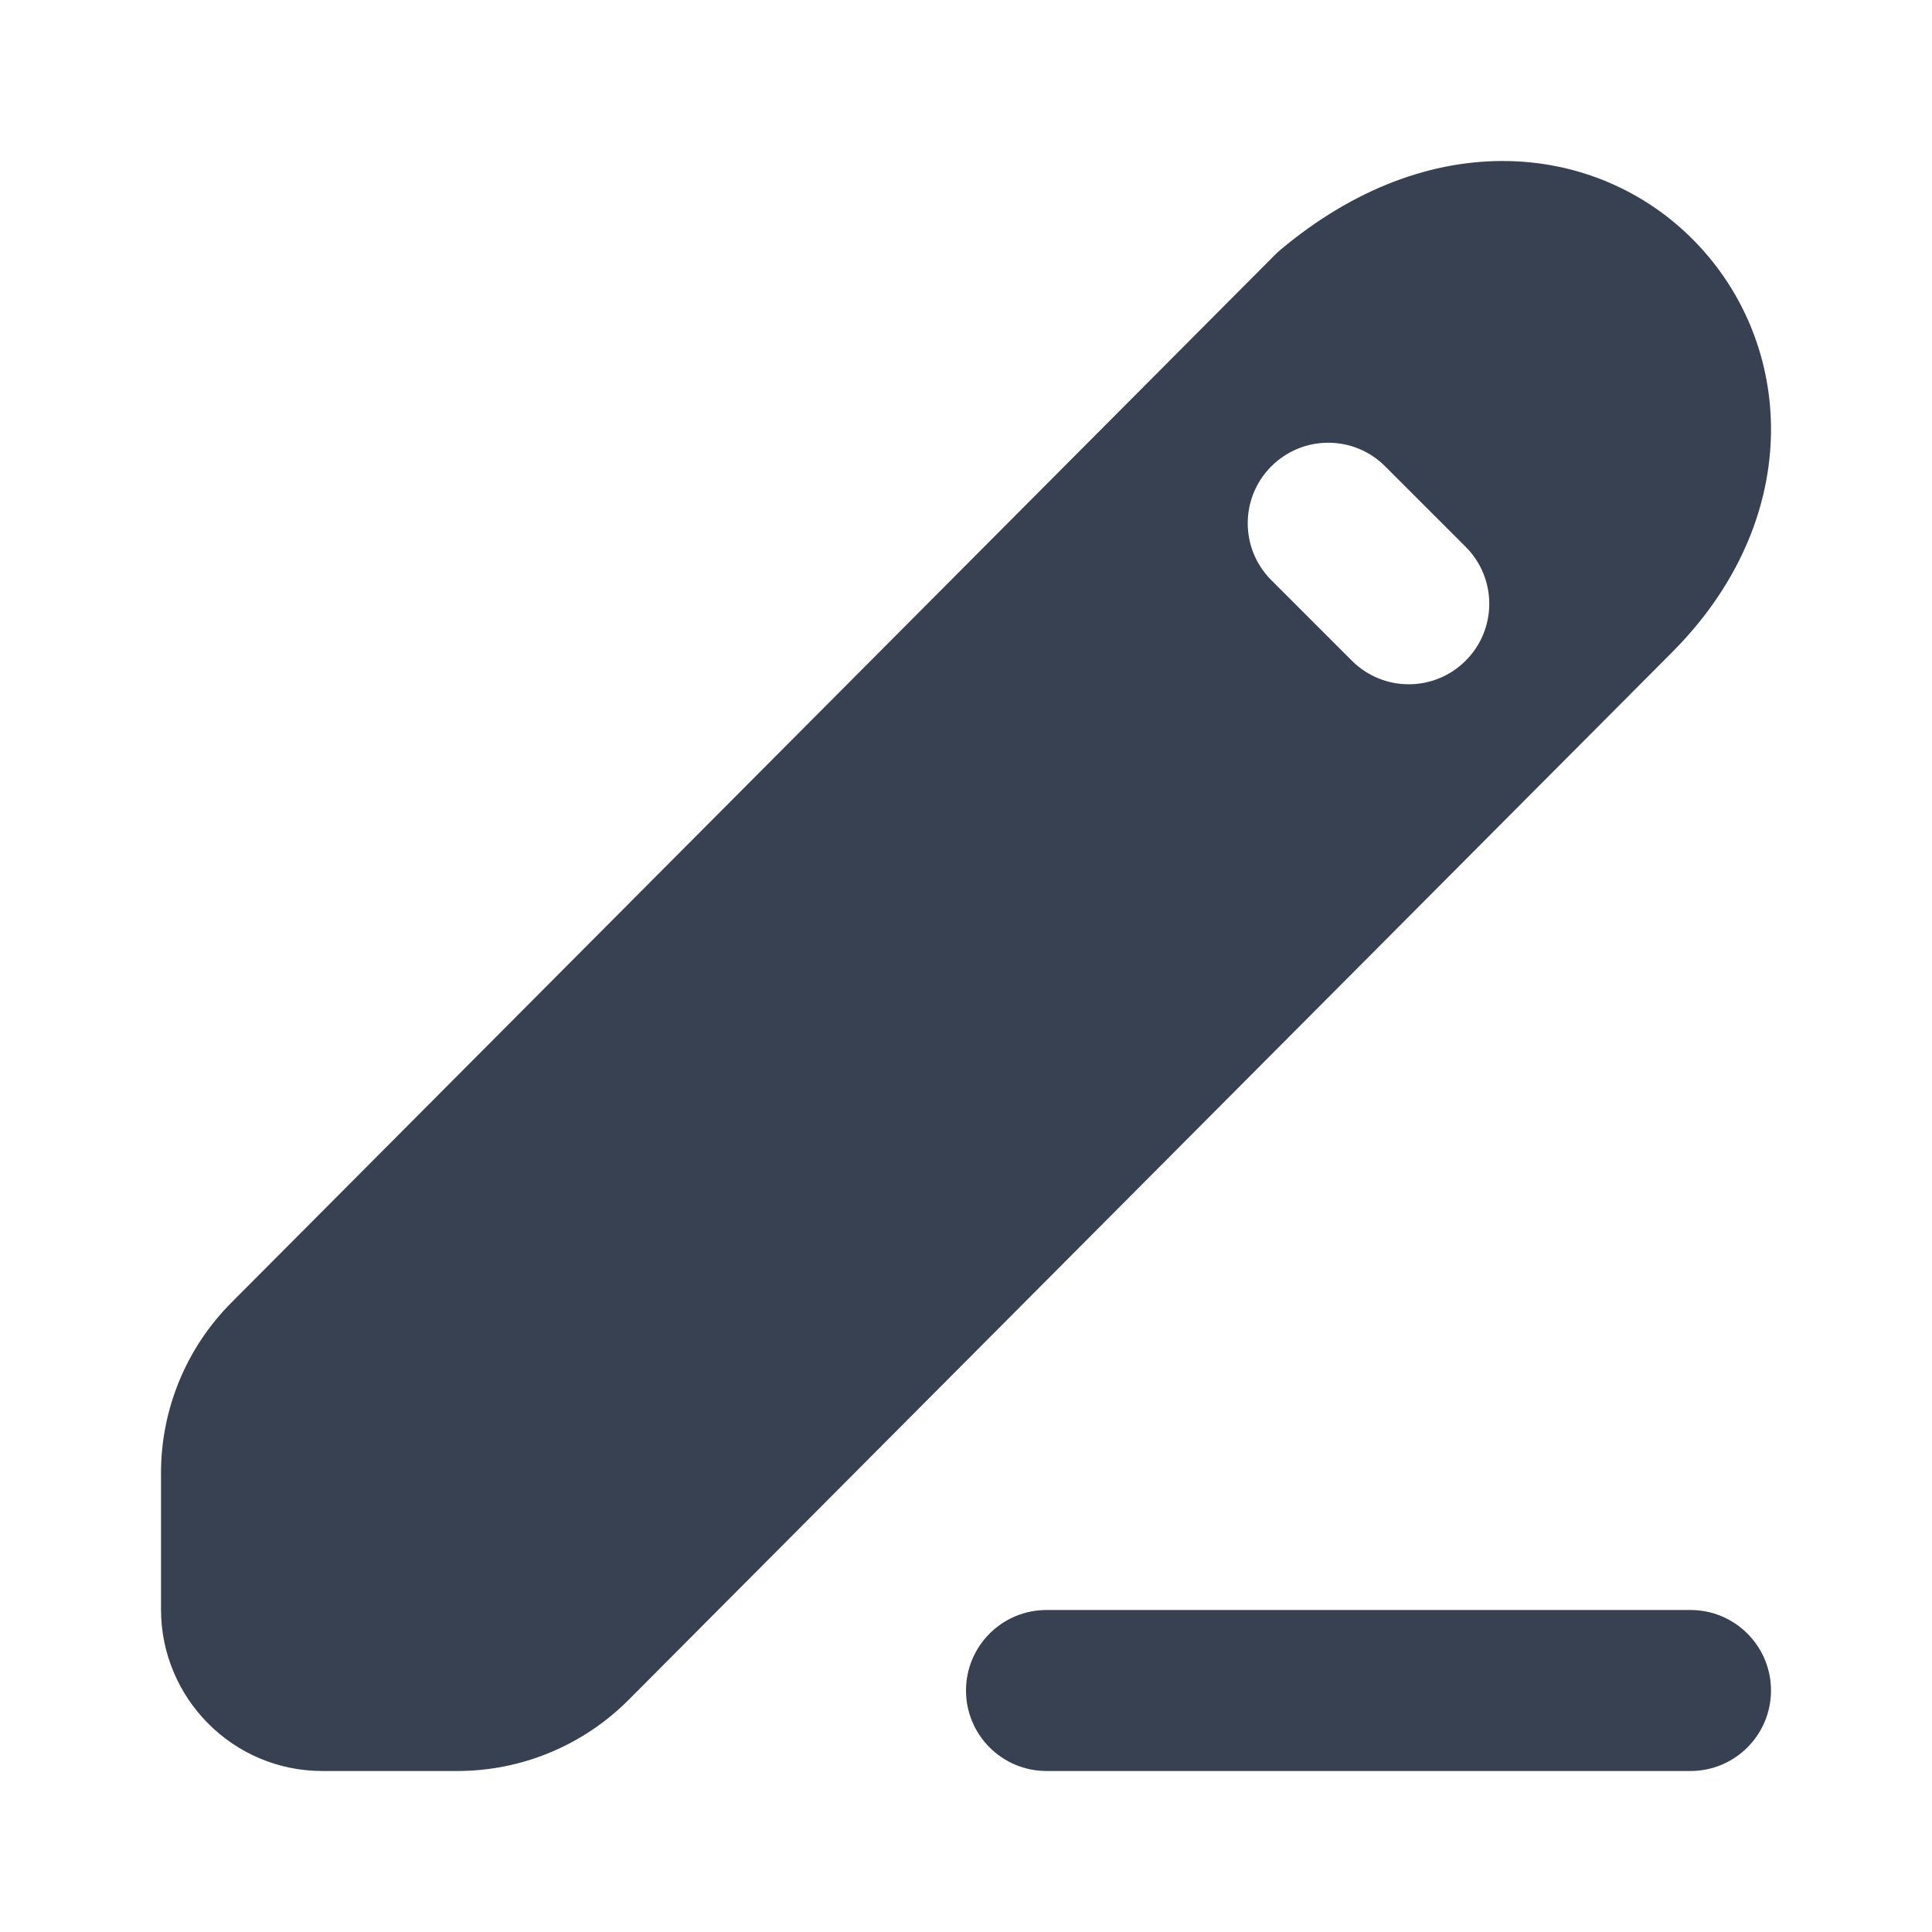
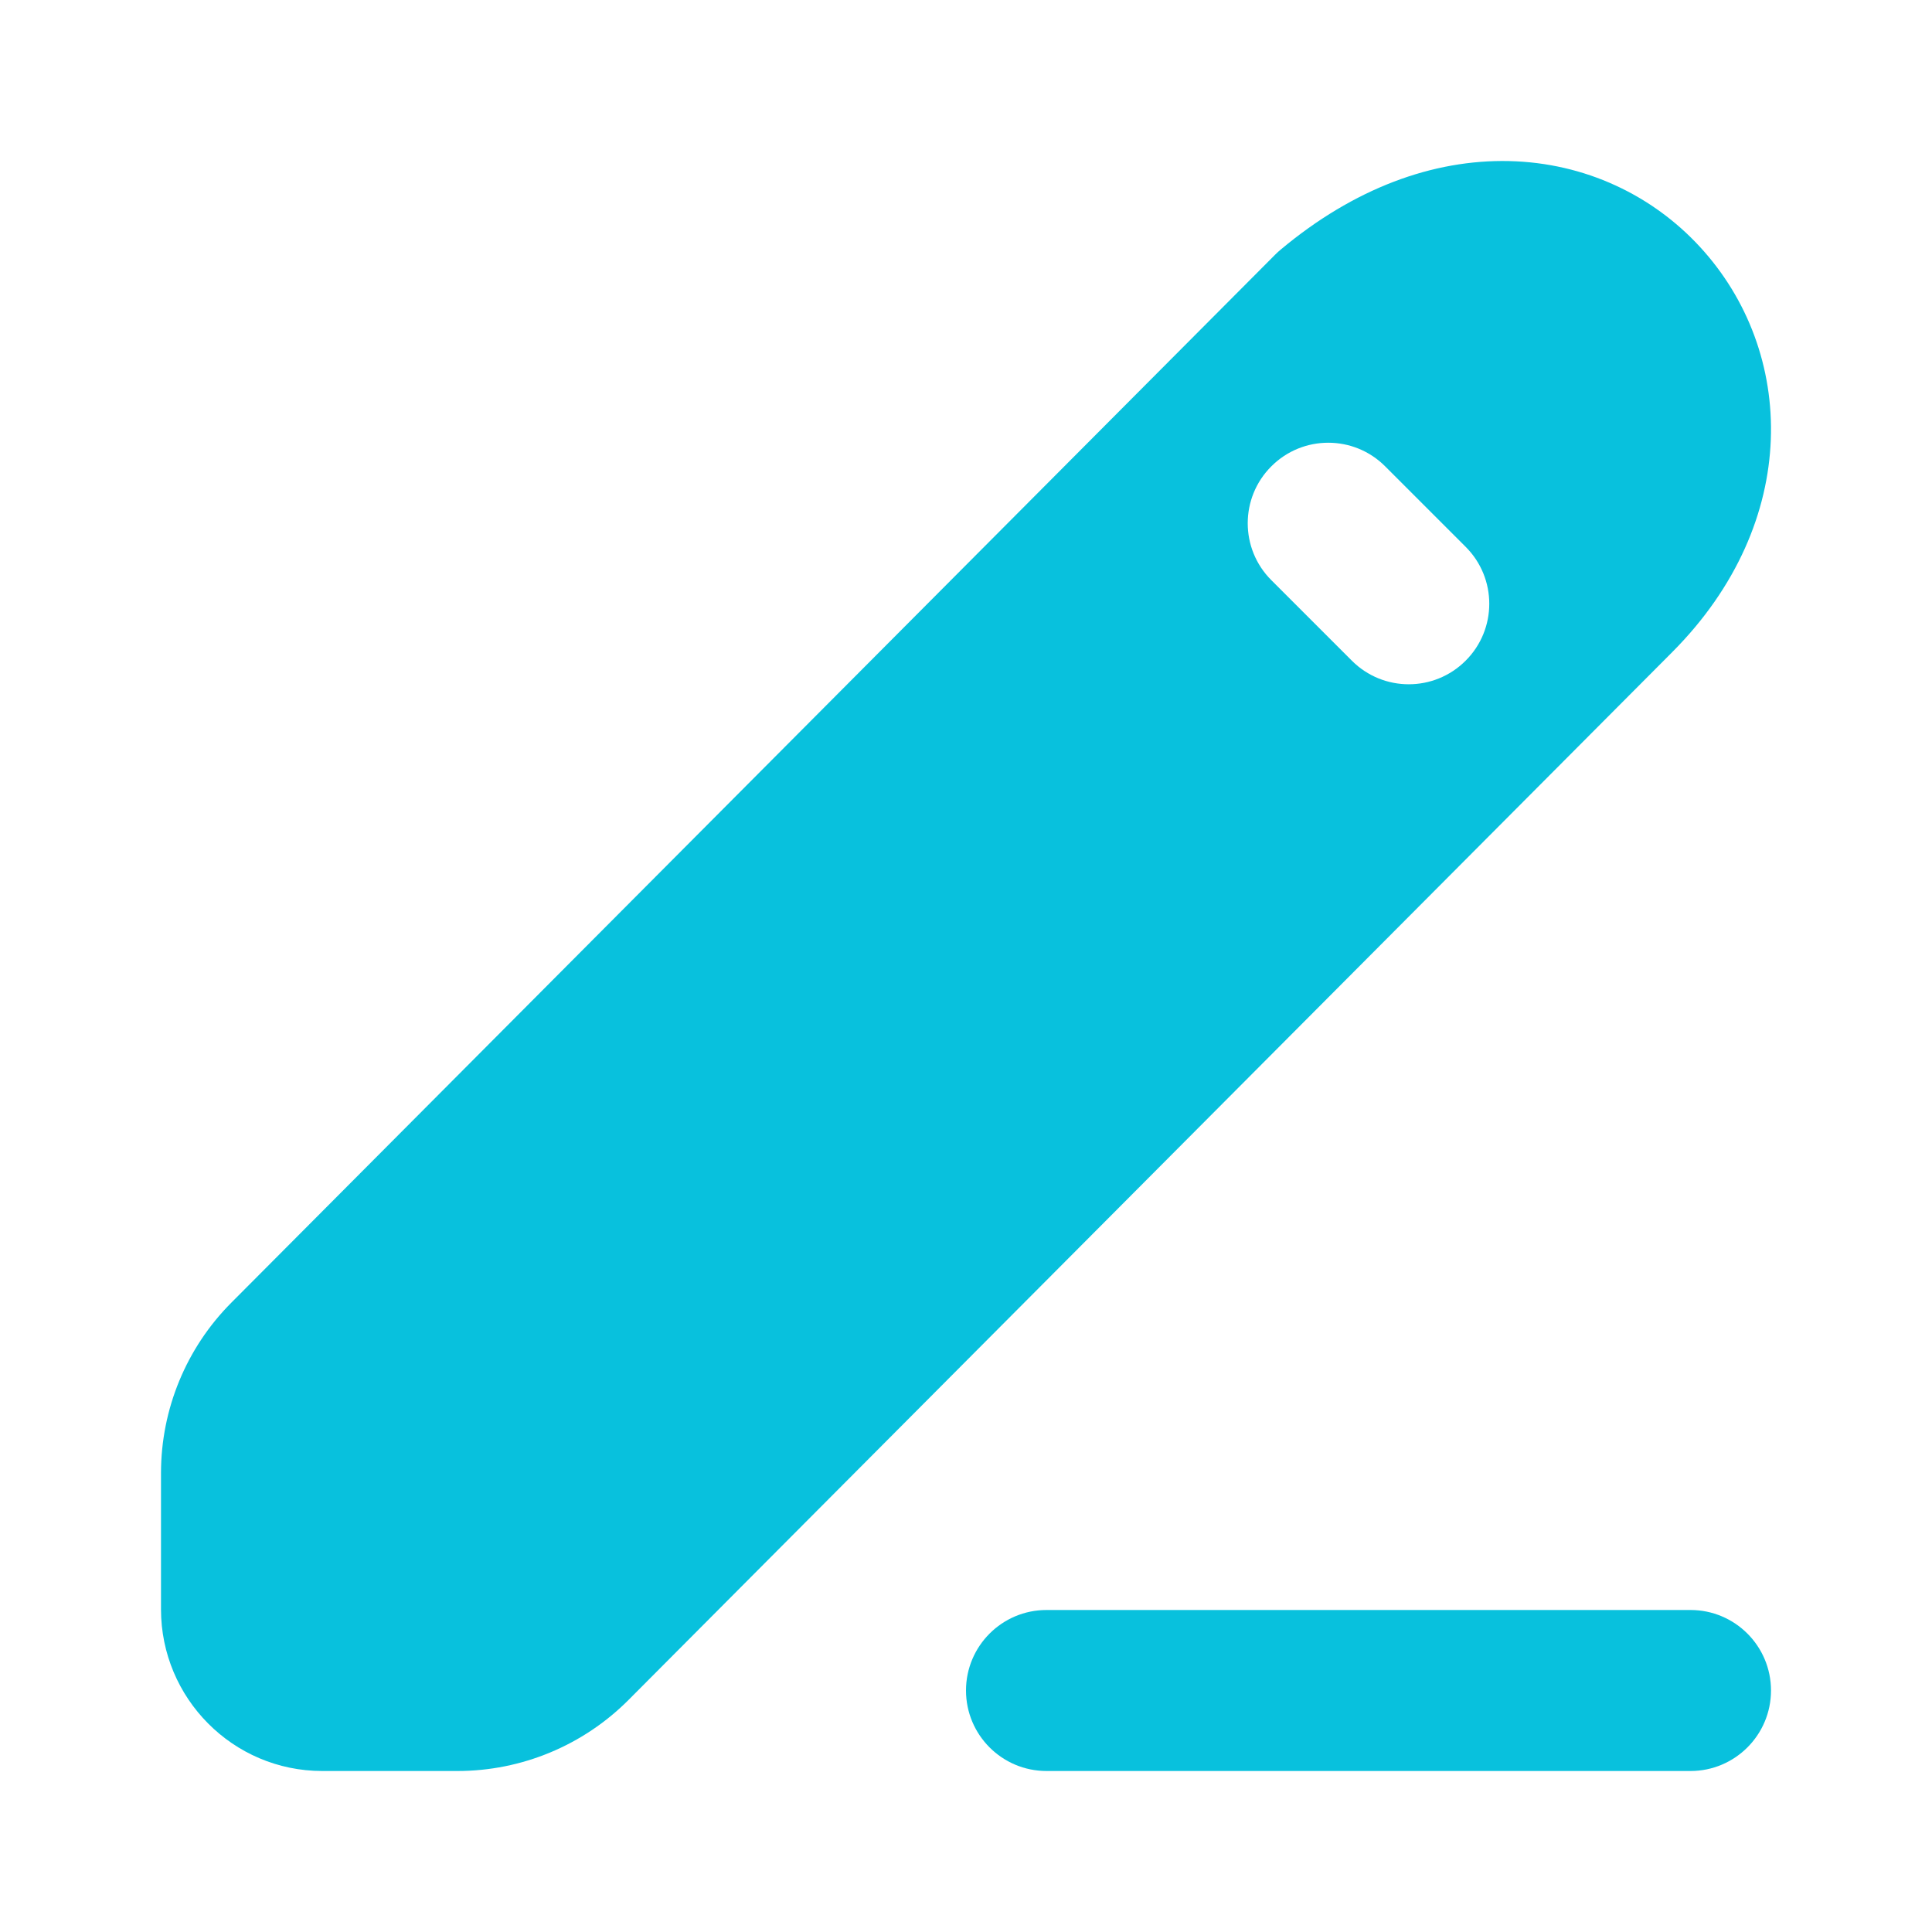
<svg xmlns="http://www.w3.org/2000/svg" viewBox="0 0 24 24" fill="none">
  <g id="SVGRepo_bgCarrier" stroke-width="0" />
  <g id="SVGRepo_tracerCarrier" stroke-linecap="round" stroke-linejoin="round" />
  <g id="SVGRepo_iconCarrier">
-     <path fill-rule="evenodd" clip-rule="evenodd" d="M12 21C12 20.448 12.448 20             13 20H21C21.552 20 22 20.448 22 21C22 21.552 21.552 22 21 22H13C12.448             22 12 21.552 12 21Z" fill="#374151" />
-     <path fill-rule="evenodd" clip-rule="evenodd" d="M20.774 8.1C22.383 6.484             22.315 4.362 21.113 3.062C20.527 2.428 19.693 2.023 18.748             2.001C17.799 1.979 16.817 2.341 15.91 3.1C15.887             3.119 15.864 3.14 15.843 3.161L2.874 16.182C2.314             16.744 2 17.505 2 18.299V19.992C2 21.094 2.892 22             4.004 22H5.683C6.48 22 7.245 21.682 7.808 21.117L20.774 8.1ZM17.207 5.793C16.817             5.402 16.183 5.402 15.793 5.793C15.402 6.183 15.402 6.817 15.793             7.207L16.793 8.207C17.183 8.598 17.817 8.598 18.207 8.207C18.598             7.817 18.598 7.183 18.207 6.793L17.207 5.793Z" fill="#374151" />
+     <path fill-rule="evenodd" clip-rule="evenodd" d="M12 21C12 20.448 12.448 20             13 20H21C21.552 20 22 20.448 22 21C22 21.552 21.552 22 21 22H13C12.448             22 12 21.552 12 21Z" fill="#08c1dd" />
+     <path fill-rule="evenodd" clip-rule="evenodd" d="M20.774 8.1C22.383 6.484             22.315 4.362 21.113 3.062C20.527 2.428 19.693 2.023 18.748             2.001C17.799 1.979 16.817 2.341 15.91 3.1C15.887             3.119 15.864 3.14 15.843 3.161L2.874 16.182C2.314             16.744 2 17.505 2 18.299V19.992C2 21.094 2.892 22             4.004 22H5.683C6.48 22 7.245 21.682 7.808 21.117L20.774 8.1ZM17.207 5.793C16.817             5.402 16.183 5.402 15.793 5.793C15.402 6.183 15.402 6.817 15.793             7.207L16.793 8.207C17.183 8.598 17.817 8.598 18.207 8.207C18.598             7.817 18.598 7.183 18.207 6.793L17.207 5.793Z" fill="#08c1dd" />
  </g>
</svg>
